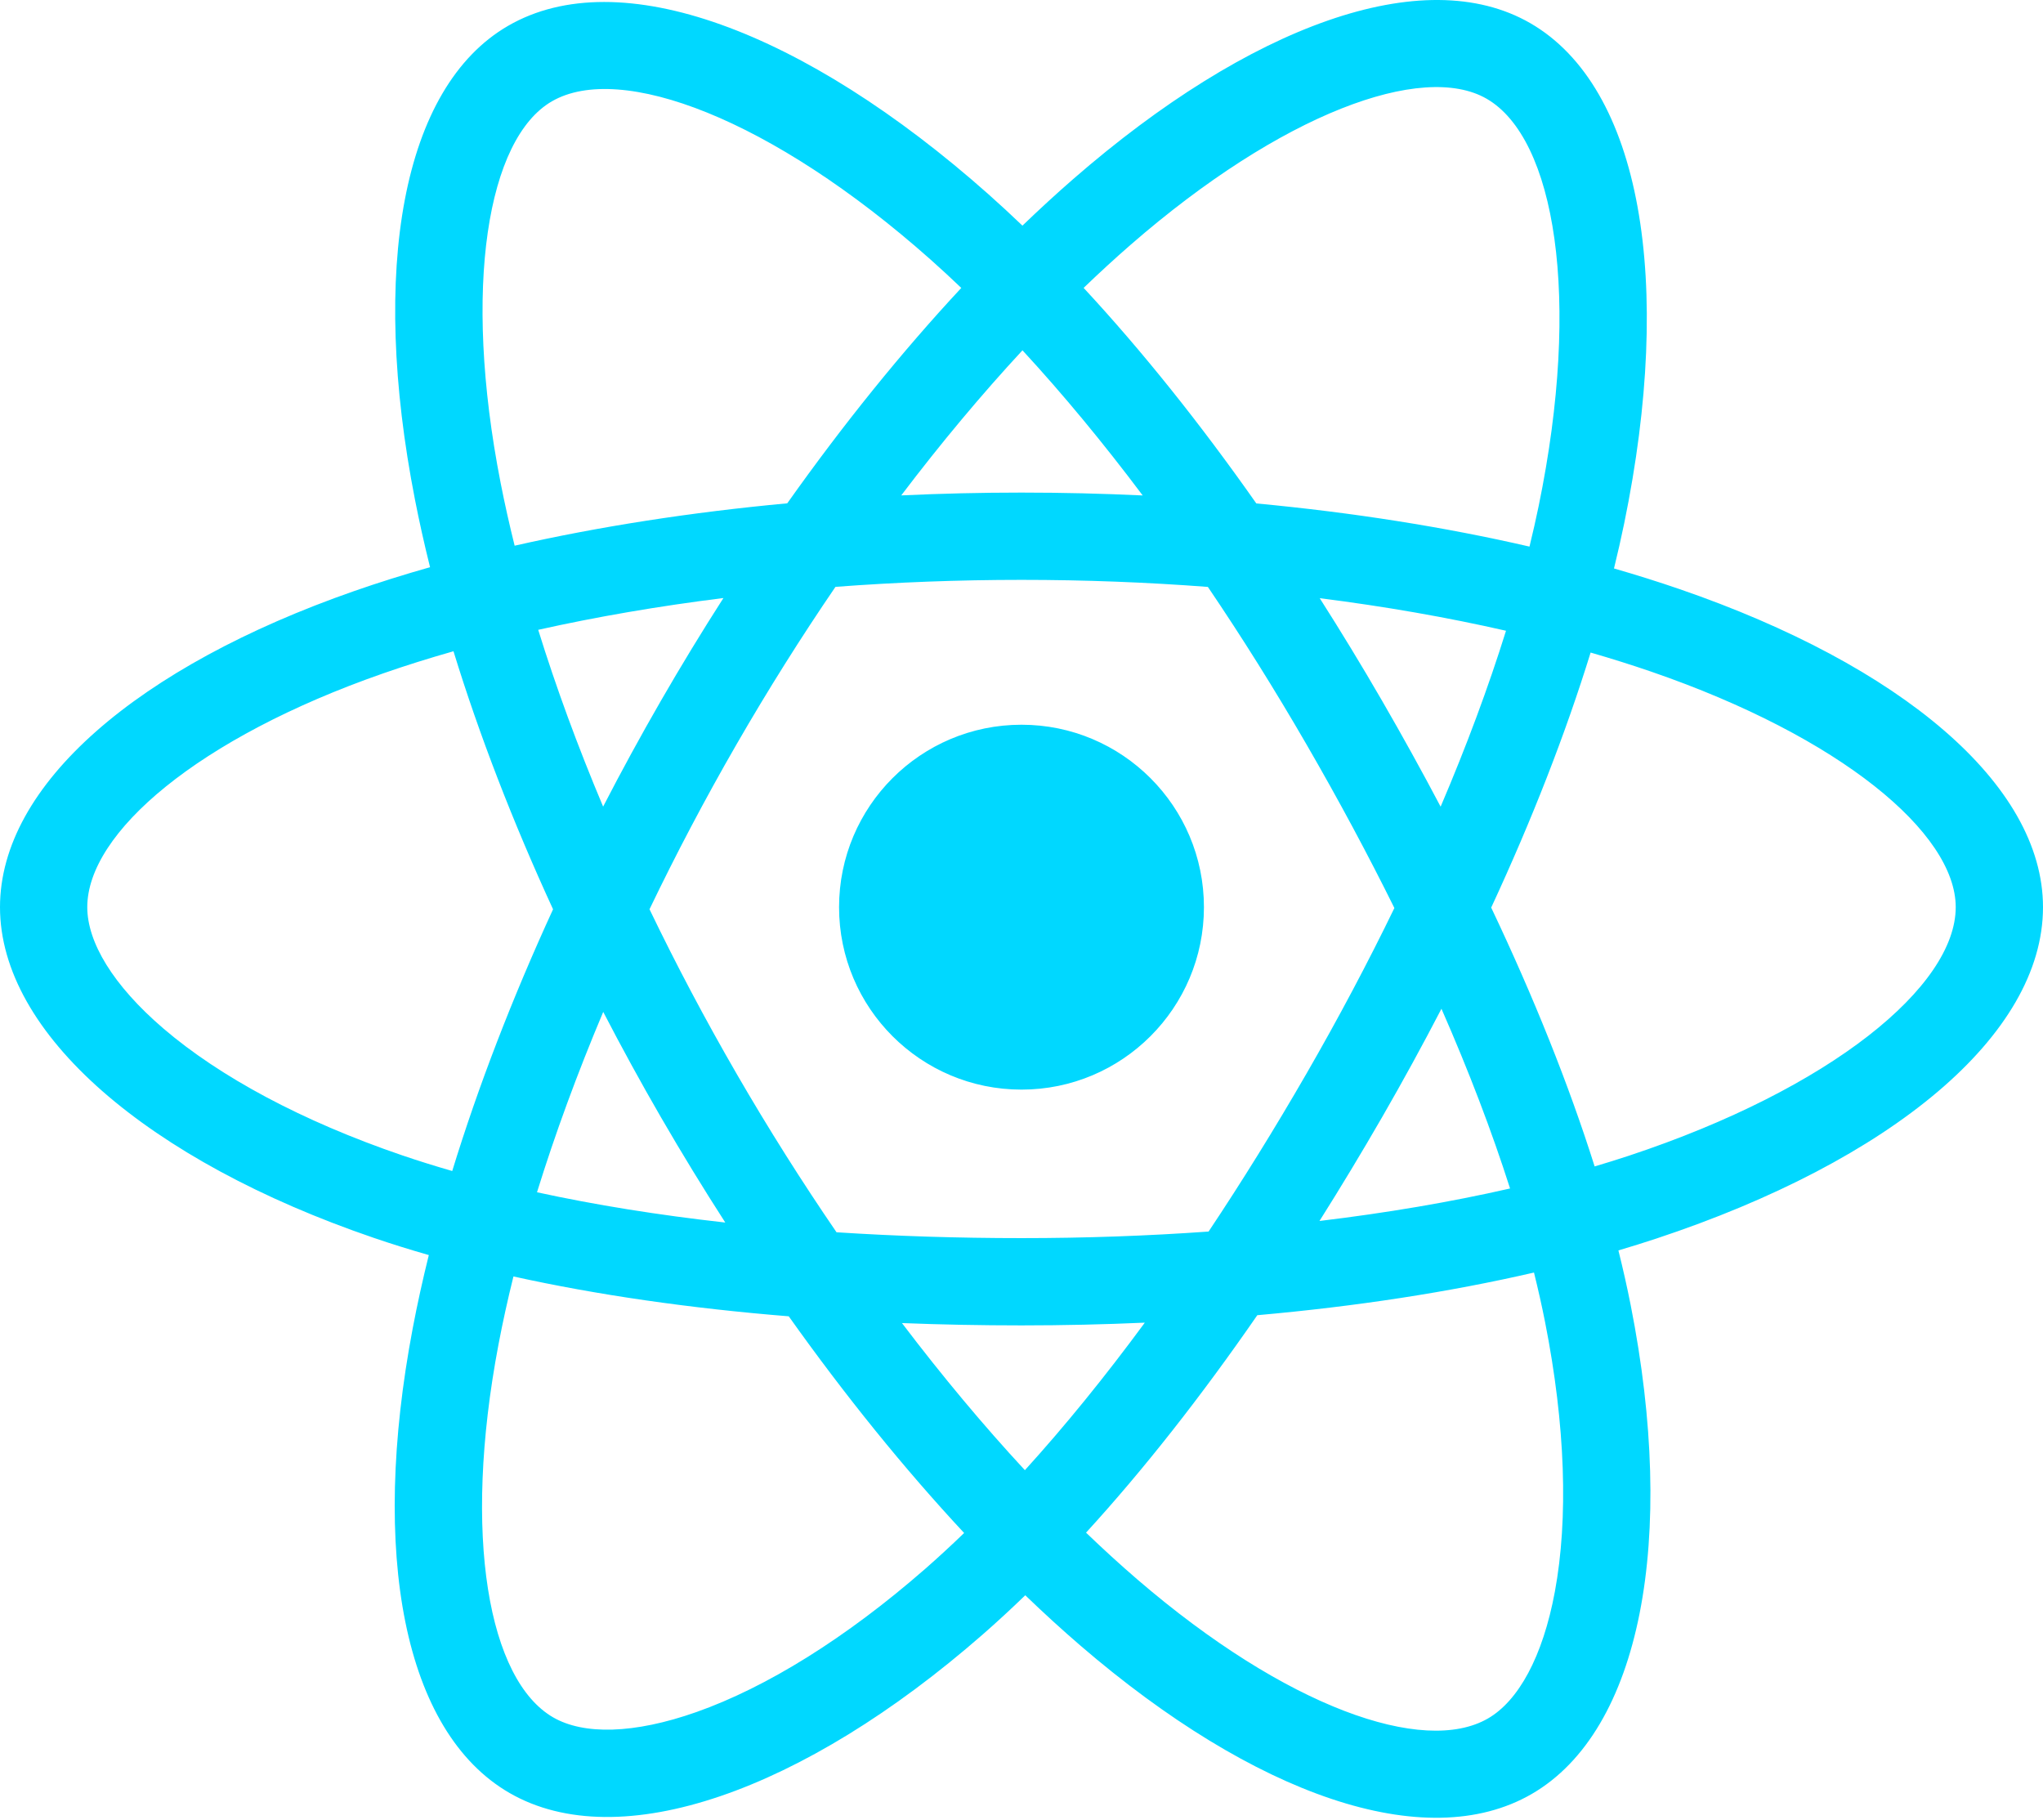
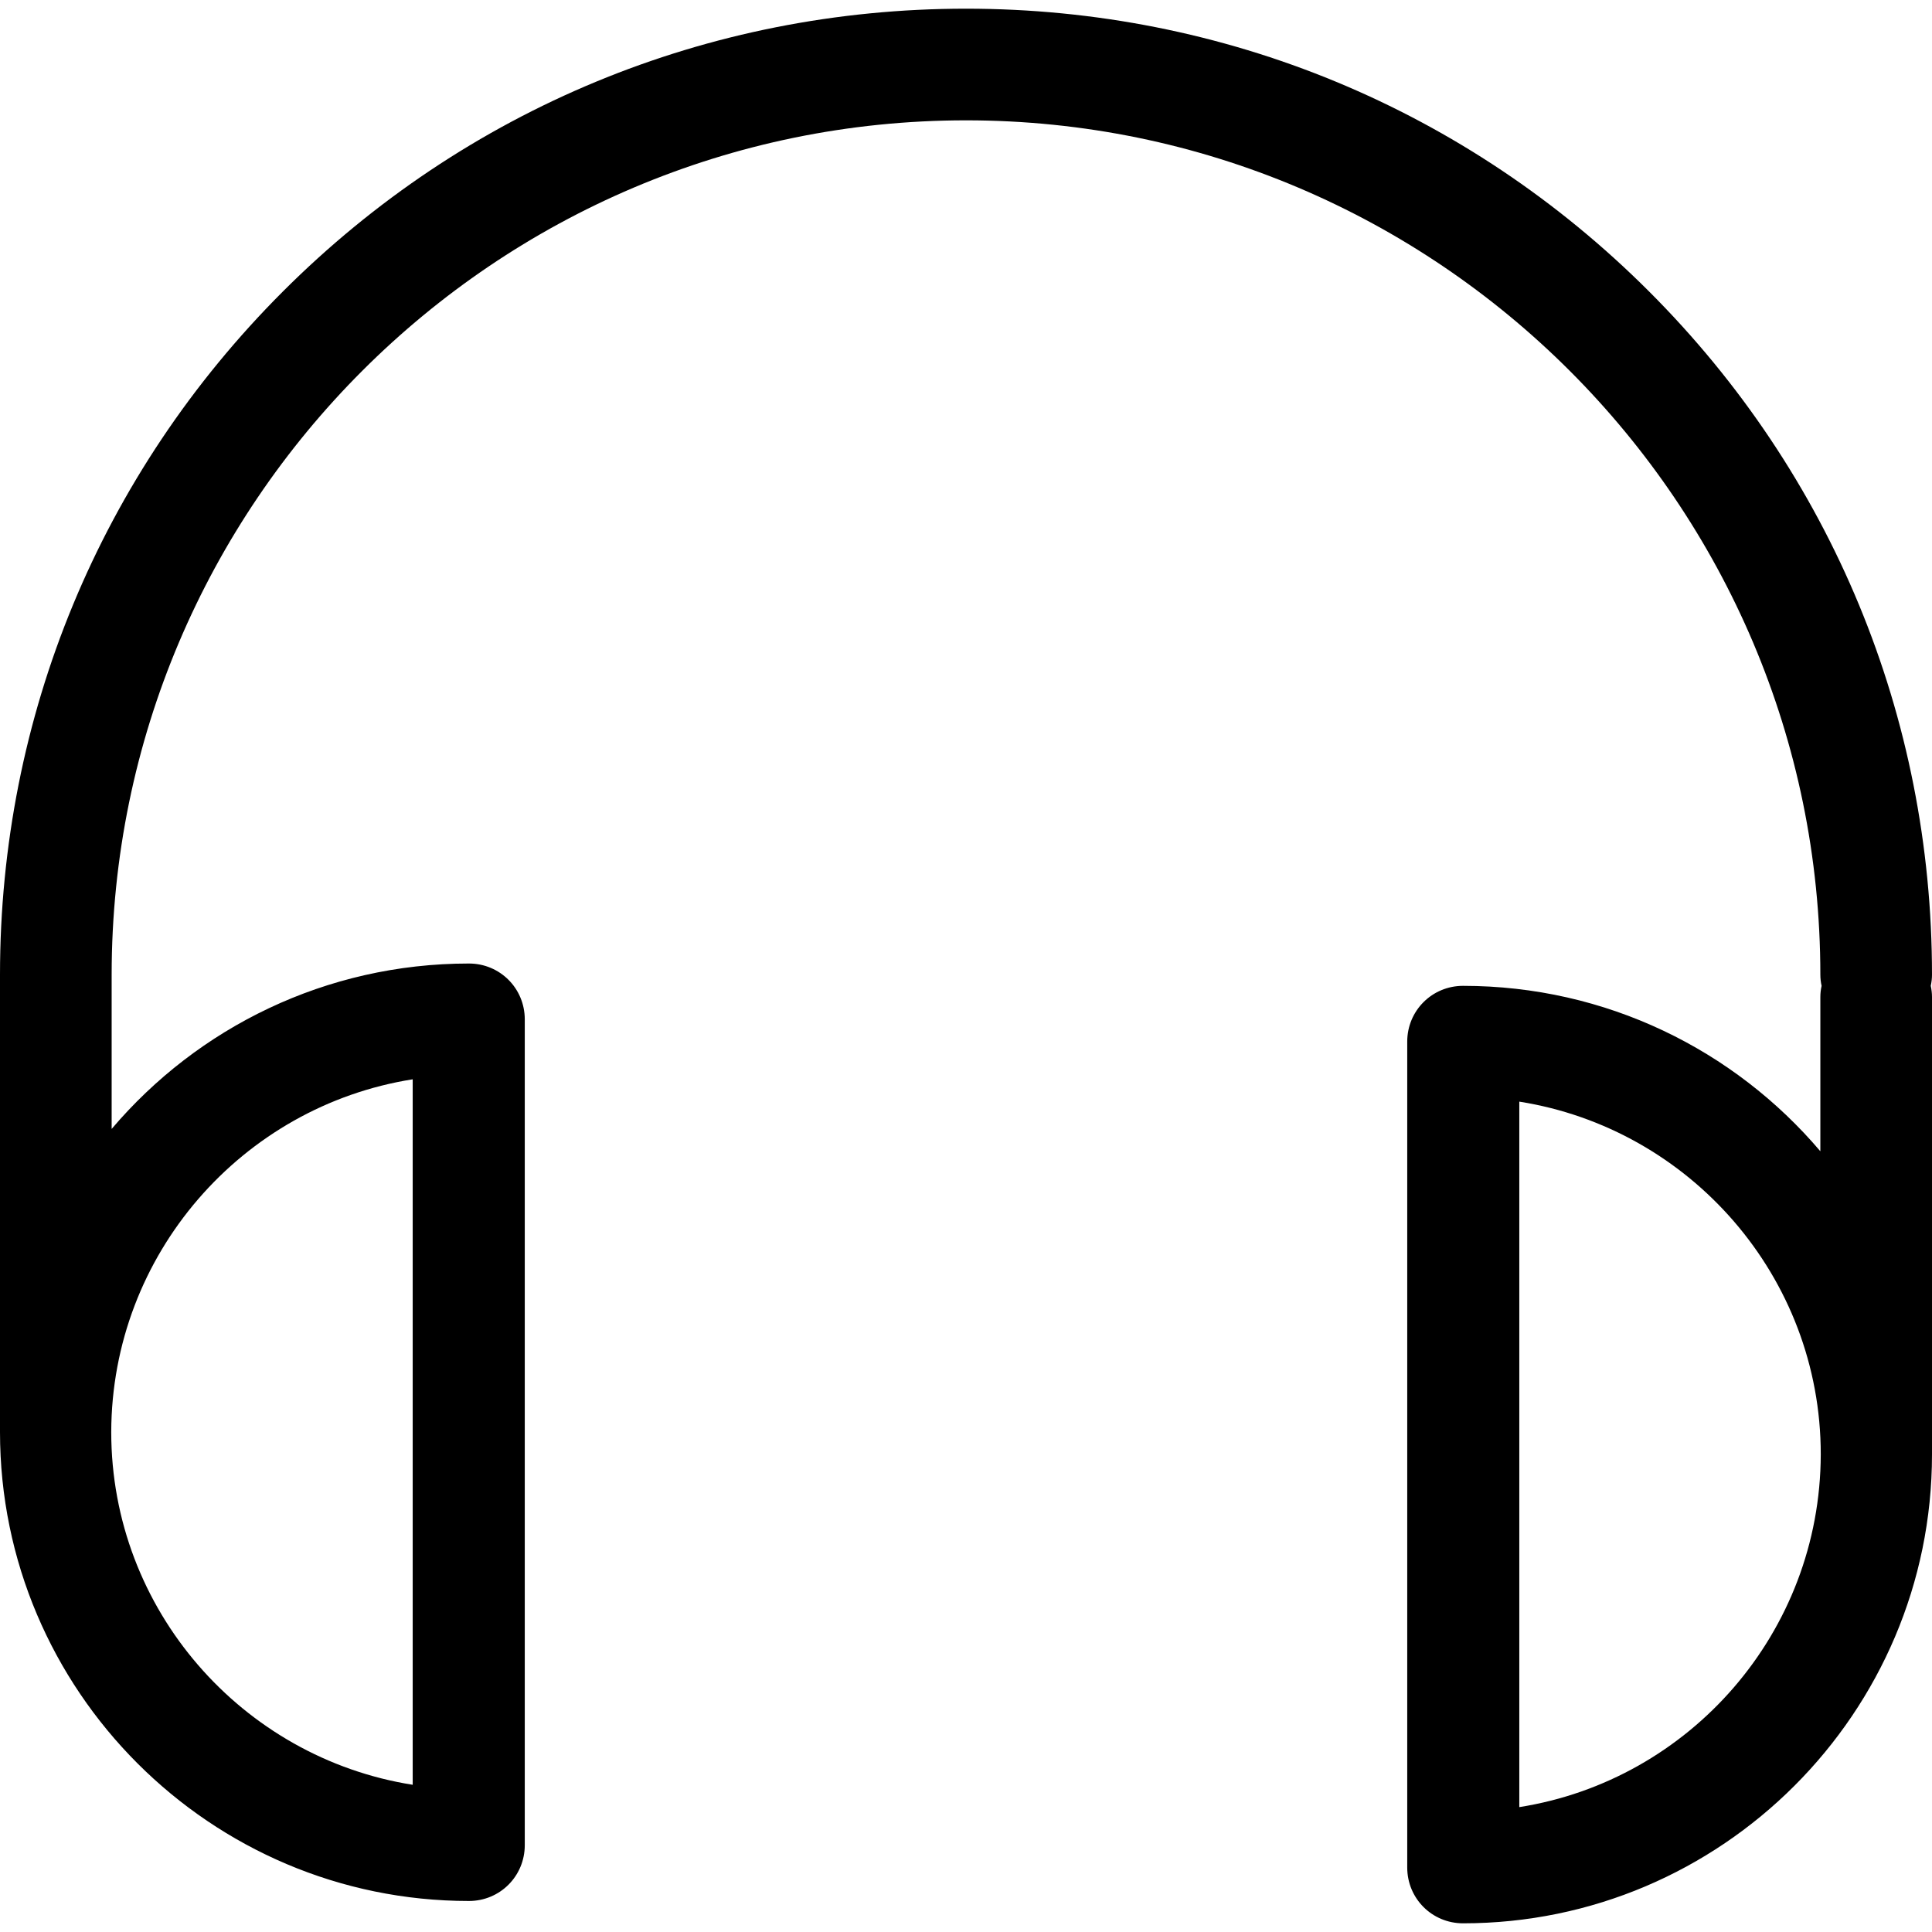
- <svg xmlns="http://www.w3.org/2000/svg" width="256px" height="228px" viewBox="0 0 256 228" version="1.1" preserveAspectRatio="xMidYMid">
+ <svg xmlns="http://www.w3.org/2000/svg" version="1.1" id="Capa_1" x="0px" y="0px" viewBox="0 0 467.2 467.2" style="enable-background:new 0 0 467.2 467.2;" xml:space="preserve">
  <g>
-     <path d="M210.483,73.824 C207.828,72.91 205.076,72.045 202.242,71.227 C202.708,69.326 203.136,67.45 203.516,65.606 C209.754,35.325 205.675,10.93 191.747,2.898 C178.392,-4.803 156.551,3.227 134.493,22.424 C132.372,24.27 130.245,26.224 128.118,28.272 C126.702,26.917 125.287,25.608 123.877,24.355 C100.759,3.829 77.587,-4.822 63.673,3.233 C50.33,10.957 46.379,33.89 51.995,62.588 C52.537,65.36 53.171,68.191 53.887,71.069 C50.608,72 47.442,72.992 44.413,74.048 C17.309,83.497 0,98.307 0,113.668 C0,129.533 18.582,145.446 46.812,155.095 C49.039,155.857 51.351,156.577 53.733,157.26 C52.96,160.373 52.288,163.423 51.723,166.398 C46.369,194.598 50.55,216.989 63.857,224.664 C77.601,232.59 100.669,224.443 123.13,204.809 C124.906,203.257 126.687,201.611 128.472,199.886 C130.786,202.114 133.095,204.222 135.393,206.2 C157.15,224.922 178.638,232.482 191.932,224.786 C205.663,216.837 210.126,192.783 204.332,163.518 C203.89,161.283 203.375,159 202.797,156.676 C204.417,156.197 206.007,155.702 207.557,155.188 C236.905,145.465 256,129.745 256,113.668 C256,98.251 238.132,83.342 210.483,73.824 L210.483,73.824 Z M204.118,144.808 C202.718,145.271 201.282,145.719 199.818,146.153 C196.578,135.896 192.206,124.99 186.855,113.721 C191.961,102.721 196.165,91.954 199.314,81.764 C201.933,82.522 204.474,83.321 206.924,84.164 C230.613,92.32 245.064,104.377 245.064,113.668 C245.064,123.564 229.458,136.411 204.118,144.808 L204.118,144.808 Z M193.604,165.642 C196.166,178.583 196.531,190.283 194.835,199.429 C193.31,207.648 190.244,213.127 186.452,215.322 C178.385,219.991 161.132,213.921 142.525,197.91 C140.392,196.074 138.244,194.115 136.088,192.04 C143.302,184.151 150.511,174.98 157.547,164.794 C169.923,163.696 181.615,161.9 192.218,159.449 C192.74,161.556 193.204,163.622 193.604,165.642 L193.604,165.642 Z M87.276,214.515 C79.394,217.298 73.116,217.378 69.321,215.19 C61.246,210.533 57.889,192.554 62.468,168.438 C62.993,165.676 63.617,162.839 64.337,159.939 C74.823,162.258 86.43,163.927 98.835,164.933 C105.919,174.9 113.336,184.061 120.811,192.083 C119.178,193.659 117.551,195.16 115.934,196.575 C106.001,205.257 96.048,211.417 87.276,214.515 L87.276,214.515 Z M50.349,144.747 C37.866,140.48 27.557,134.935 20.491,128.884 C14.141,123.447 10.936,118.048 10.936,113.668 C10.936,104.346 24.833,92.456 48.012,84.375 C50.825,83.394 53.769,82.47 56.824,81.602 C60.028,92.022 64.23,102.917 69.301,113.934 C64.164,125.115 59.902,136.183 56.667,146.726 C54.489,146.099 52.379,145.44 50.349,144.747 L50.349,144.747 Z M62.727,60.488 C57.916,35.9 61.111,17.353 69.152,12.698 C77.716,7.74 96.654,14.809 116.615,32.533 C117.891,33.666 119.172,34.851 120.456,36.078 C113.018,44.065 105.669,53.157 98.648,63.066 C86.608,64.182 75.083,65.974 64.487,68.375 C63.821,65.695 63.231,63.062 62.727,60.488 L62.727,60.488 Z M173.154,87.755 C170.621,83.38 168.02,79.108 165.369,74.952 C173.537,75.985 181.363,77.356 188.712,79.033 C186.506,86.104 183.756,93.497 180.519,101.077 C178.196,96.668 175.74,92.223 173.154,87.755 L173.154,87.755 Z M128.122,43.894 C133.166,49.359 138.218,55.46 143.187,62.08 C138.18,61.844 133.111,61.721 128,61.721 C122.937,61.721 117.906,61.841 112.93,62.074 C117.904,55.515 122.999,49.422 128.122,43.894 L128.122,43.894 Z M82.802,87.831 C80.272,92.218 77.861,96.639 75.575,101.069 C72.391,93.516 69.666,86.089 67.441,78.917 C74.745,77.283 82.534,75.946 90.65,74.933 C87.961,79.127 85.339,83.43 82.802,87.83 L82.802,87.831 L82.802,87.831 Z M90.883,153.183 C82.498,152.247 74.592,150.98 67.29,149.39 C69.551,142.091 72.335,134.505 75.588,126.79 C77.879,131.216 80.299,135.638 82.845,140.036 L82.846,140.036 C85.439,144.515 88.126,148.904 90.883,153.183 L90.883,153.183 Z M128.425,184.213 C123.241,178.621 118.071,172.434 113.022,165.78 C117.924,165.972 122.921,166.071 128,166.071 C133.218,166.071 138.376,165.953 143.453,165.727 C138.468,172.501 133.435,178.697 128.425,184.213 L128.425,184.213 Z M180.623,126.396 C184.045,134.195 186.929,141.741 189.219,148.916 C181.797,150.61 173.783,151.974 165.339,152.987 C167.997,148.776 170.62,144.43 173.198,139.961 C175.805,135.438 178.282,130.909 180.623,126.396 L180.623,126.396 Z M163.725,134.497 C159.723,141.436 155.614,148.059 151.444,154.312 C143.847,154.855 135.999,155.135 128,155.135 C120.033,155.135 112.284,154.887 104.822,154.403 C100.483,148.068 96.285,141.425 92.309,134.557 L92.31,134.557 C88.344,127.707 84.694,120.799 81.387,113.93 C84.693,107.046 88.334,100.13 92.277,93.293 L92.276,93.294 C96.229,86.439 100.39,79.828 104.689,73.533 C112.302,72.957 120.11,72.657 128,72.657 L128,72.657 C135.926,72.657 143.743,72.96 151.354,73.54 C155.587,79.789 159.72,86.378 163.689,93.235 C167.703,100.169 171.39,107.038 174.725,113.775 C171.4,120.628 167.721,127.567 163.725,134.497 L163.725,134.497 Z M186.285,12.373 C194.857,17.317 198.191,37.254 192.805,63.399 C192.461,65.067 192.075,66.766 191.654,68.488 C181.033,66.037 169.5,64.214 157.425,63.081 C150.391,53.064 143.102,43.957 135.785,36.073 C137.752,34.181 139.716,32.376 141.673,30.673 C160.572,14.226 178.237,7.732 186.285,12.373 L186.285,12.373 Z M128,90.808 C140.625,90.808 150.86,101.043 150.86,113.668 C150.86,126.293 140.625,136.528 128,136.528 C115.375,136.528 105.14,126.293 105.14,113.668 C105.14,101.043 115.375,90.808 128,90.808 L128,90.808 Z" fill="#00D8FF" />
+     <path d="M467.2,235.7c0-62.4-24.3-121.1-68.4-165.2S296,2.1,233.6,2.1S112.5,26.4,68.4,70.5S0,173.3,0,235.7v110.6   c0,62.5,50.9,113.4,113.4,113.4c7.5,0,13.5-6,13.5-13.5V246.5c0-7.5-6-13.5-13.5-13.5c-34.6,0-65.6,15.5-86.4,40v-37.3   c0-113.9,92.7-206.6,206.6-206.6s206.6,92.7,206.6,206.6c0,0.9,0.1,1.8,0.3,2.7c-0.2,0.9-0.3,1.8-0.3,2.7v37.3   c-20.8-24.5-51.8-40-86.4-40c-7.5,0-13.5,6-13.5,13.5v199.7c0,7.5,6,13.5,13.5,13.5c62.5,0,113.4-50.9,113.4-113.4V241.1   c0-0.9-0.1-1.8-0.3-2.7C467.1,237.5,467.2,236.6,467.2,235.7z M99.8,261v170.6c-41.2-6.5-72.9-42.3-72.9-85.3   C27,303.3,58.6,267.5,99.8,261z M367.4,437V266.4c41.2,6.5,72.9,42.3,72.9,85.3C440.2,394.8,408.6,430.5,367.4,437z" />
  </g>
+   <g>
+ </g>
+   <g>
+ </g>
+   <g>
+ </g>
+   <g>
+ </g>
+   <g>
+ </g>
+   <g>
+ </g>
+   <g>
+ </g>
+   <g>
+ </g>
+   <g>
+ </g>
+   <g>
+ </g>
+   <g>
+ </g>
+   <g>
+ </g>
+   <g>
+ </g>
+   <g>
+ </g>
+   <g>
+ </g>
</svg>
